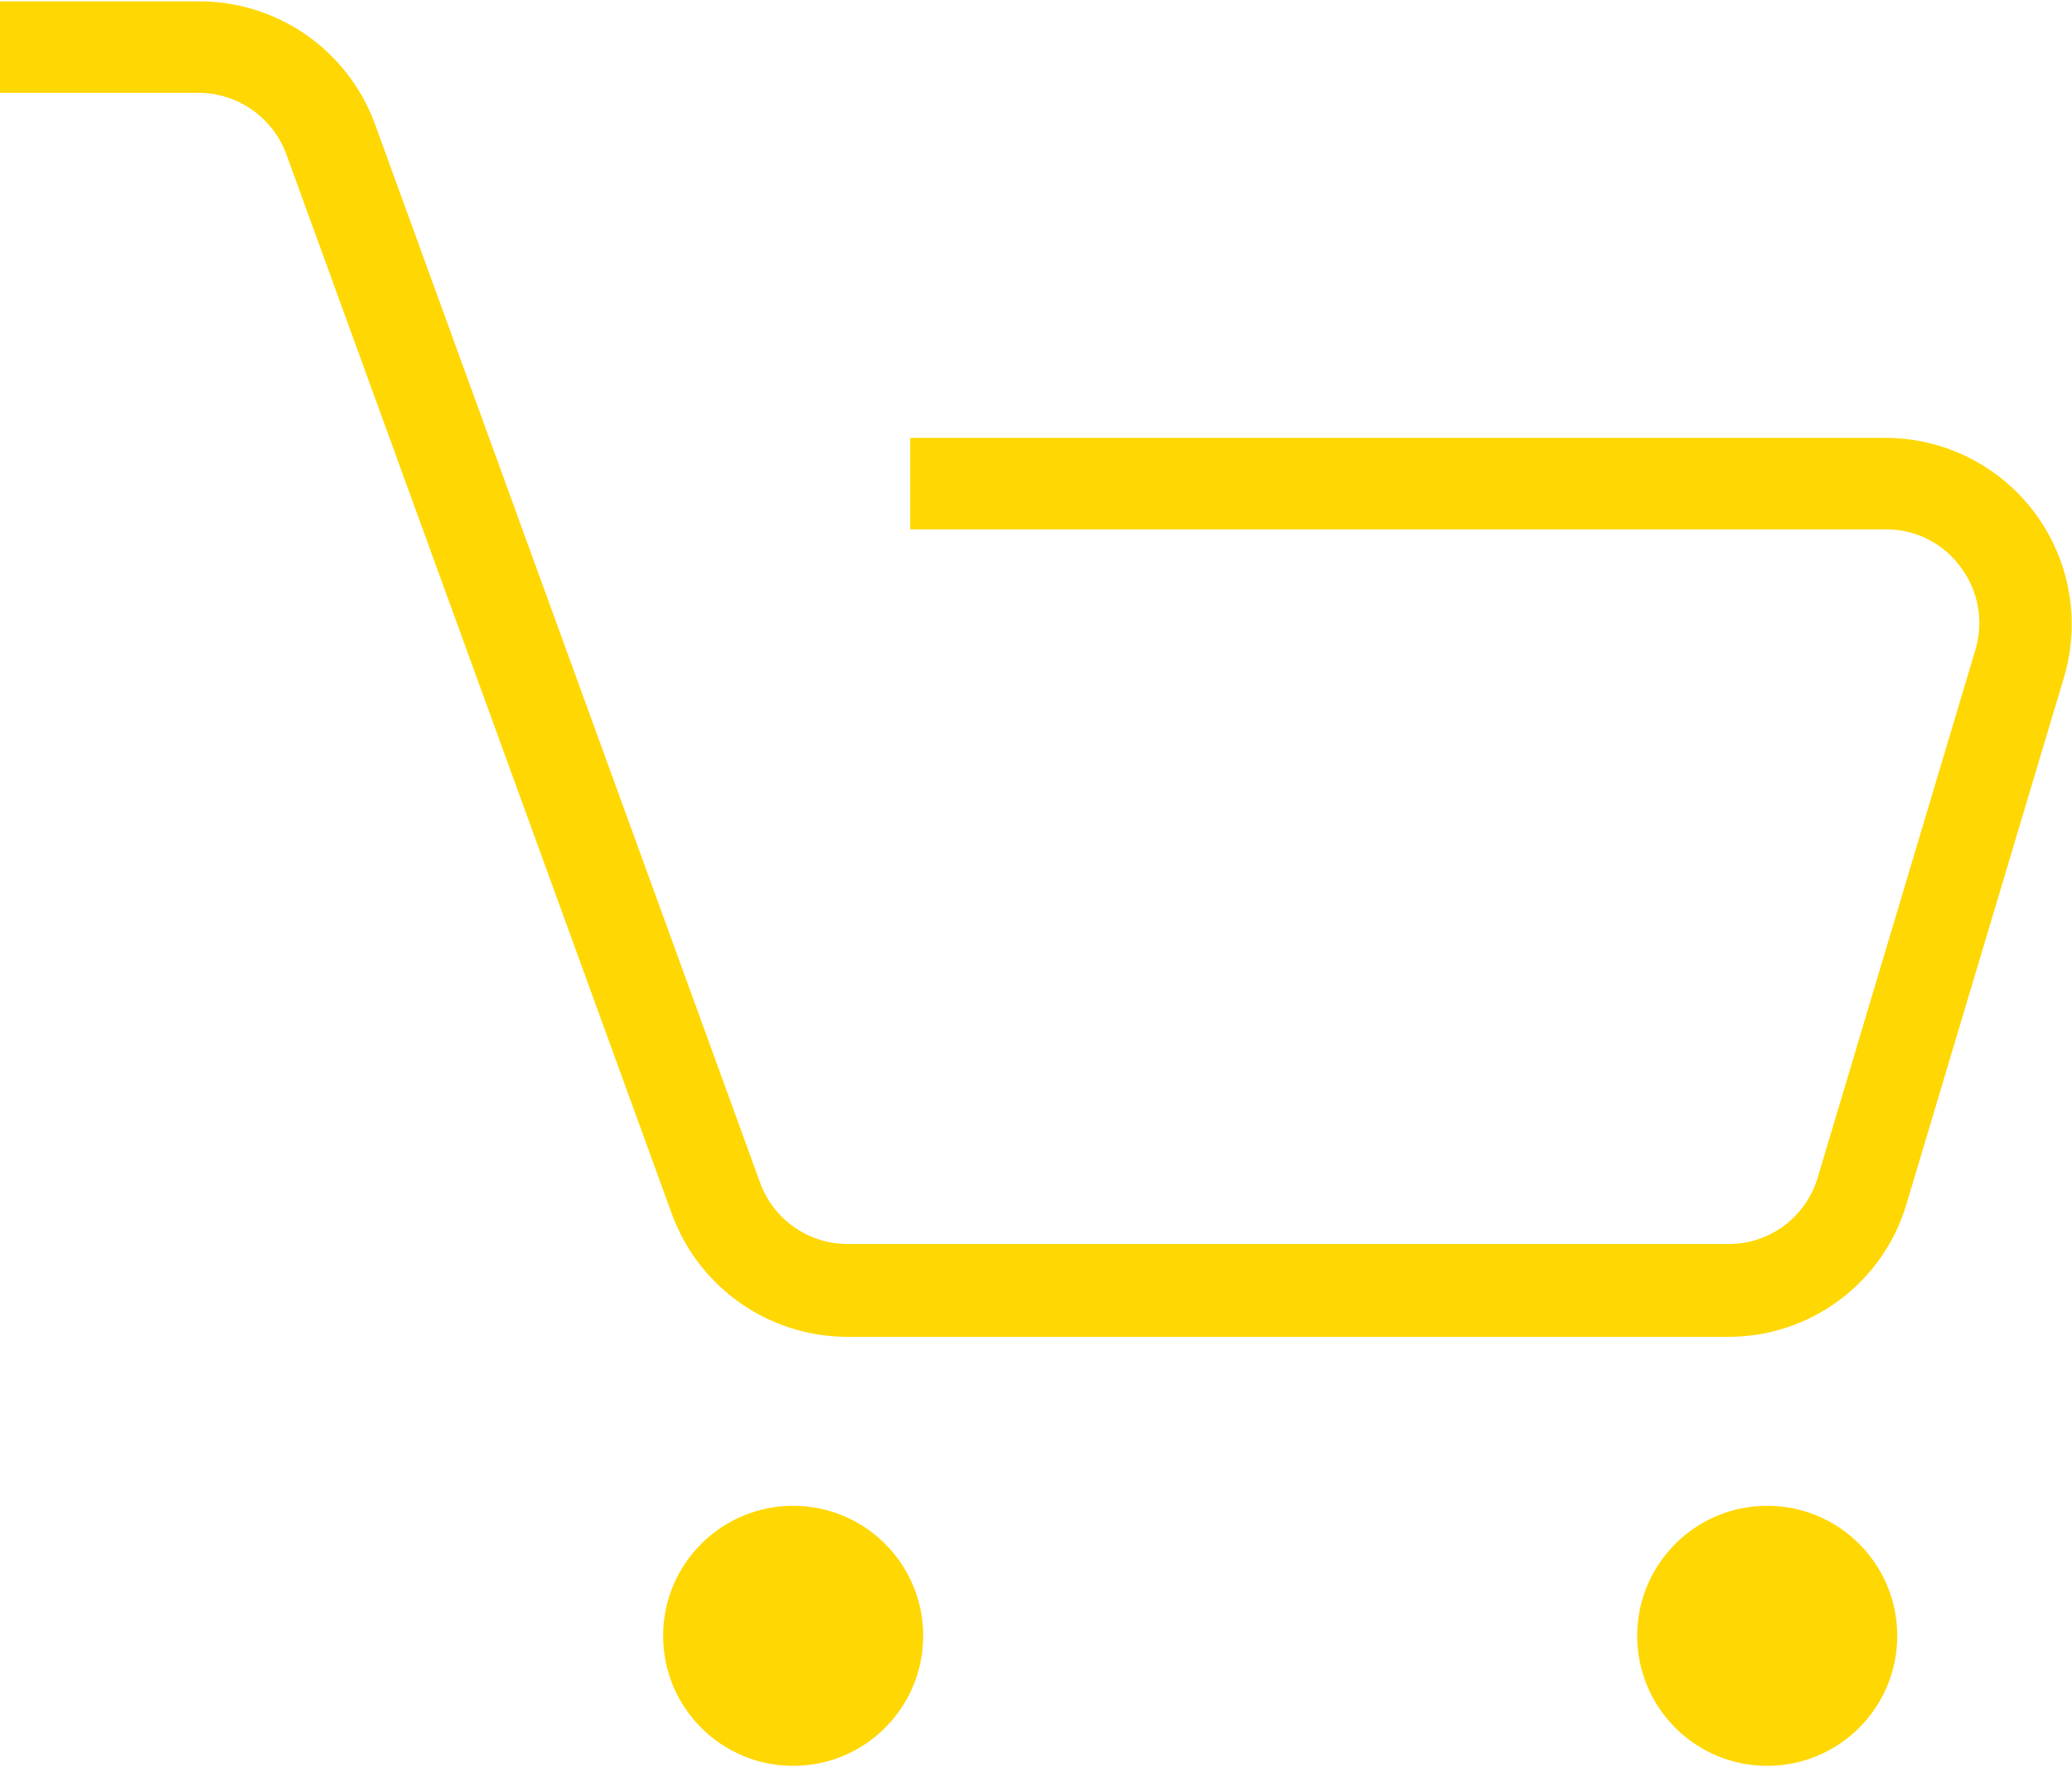
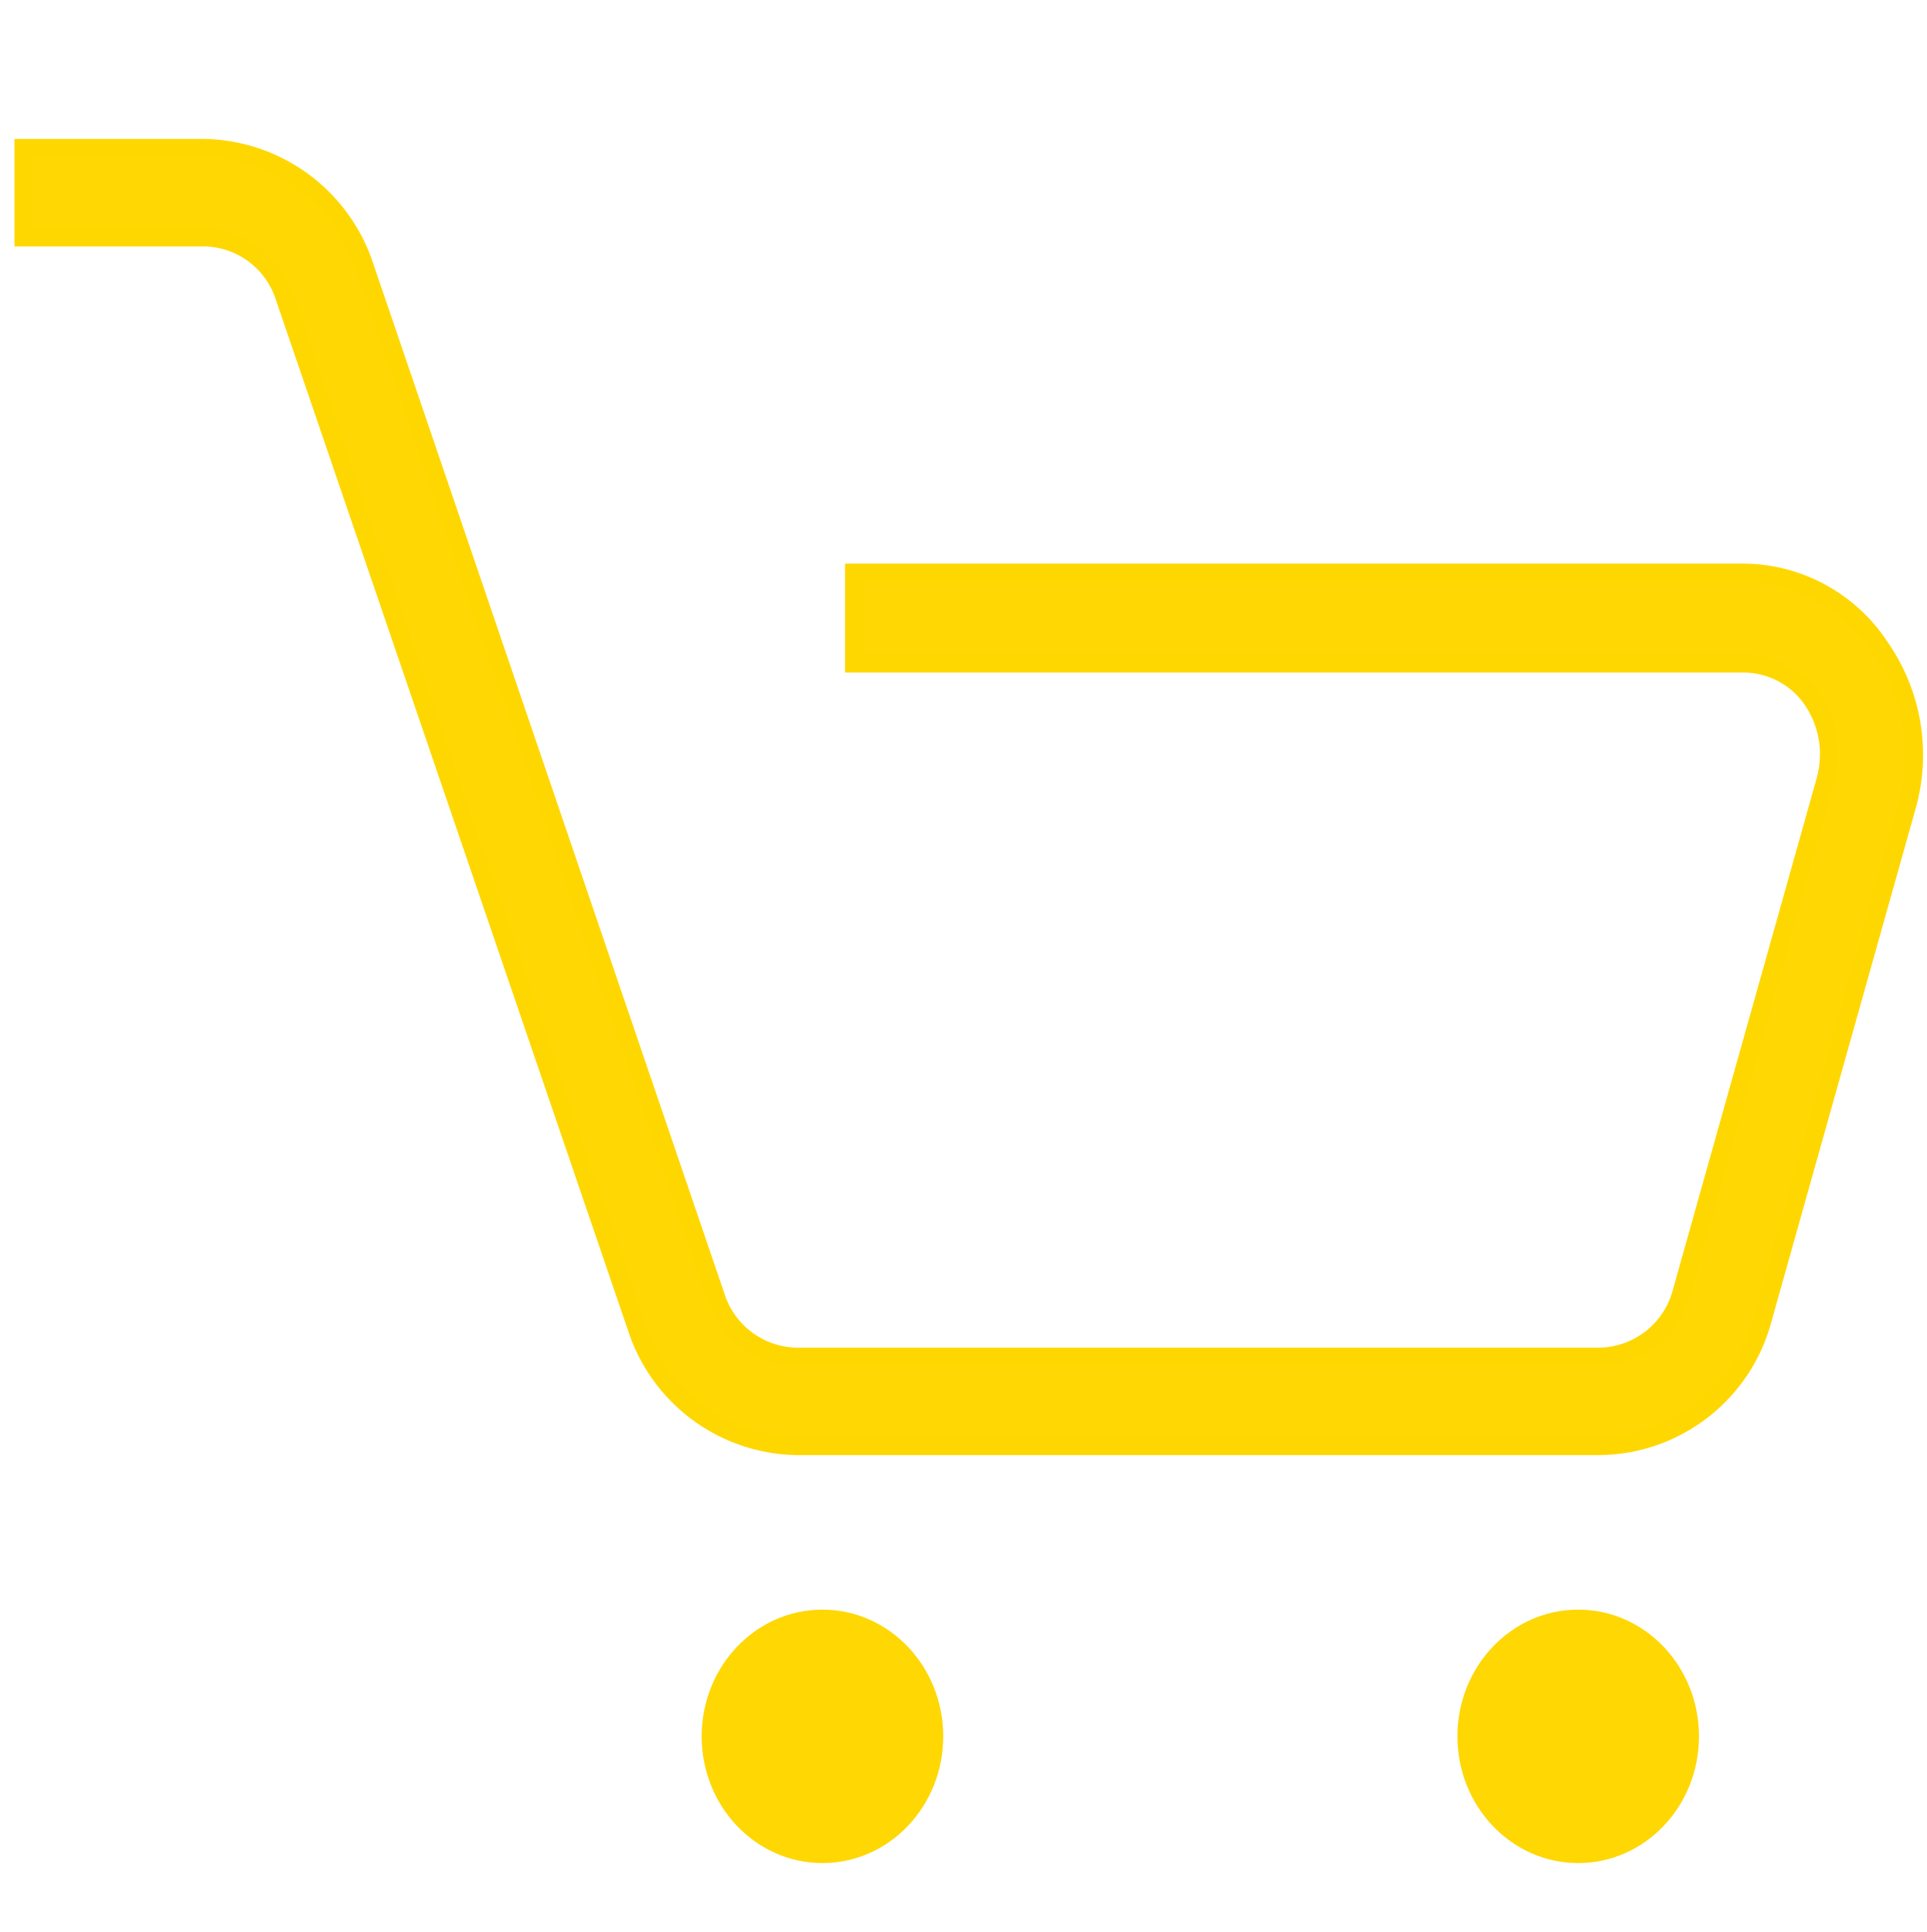
- <svg xmlns="http://www.w3.org/2000/svg" id="Calque_2" data-name="Calque 2" viewBox="0 0 60.71 51.75">
+ <svg xmlns="http://www.w3.org/2000/svg" id="Calque_2" data-name="Calque 2" viewBox="0 0 26 26.07">
  <defs>
-     <style>.cls-1{fill:#ffd703;}</style>
+     <style>.cls-1,.cls-2{fill:#ffd703;}.cls-1{stroke:gold;stroke-miterlimit:10;stroke-width:0.25px;}</style>
  </defs>
-   <path class="cls-1" d="M52.66,40.13H26.84a5.48,5.48,0,0,1-5.12-3.59L10.42,5.48a2.75,2.75,0,0,0-2.58-1.8H2V1H7.84A5.48,5.48,0,0,1,13,4.55l11.3,31.06a2.73,2.73,0,0,0,2.57,1.8H52.66a2.72,2.72,0,0,0,2.63-1.95L59.91,20a2.72,2.72,0,0,0-.43-2.42,2.69,2.69,0,0,0-2.2-1.11H28.7V13.79H57.28a5.46,5.46,0,0,1,5.23,7L57.89,36.24A5.44,5.44,0,0,1,52.66,40.13Z" transform="translate(-2.03 -0.96)" />
-   <circle class="cls-1" cx="23.24" cy="47.93" r="3.81" />
-   <circle class="cls-1" cx="51.78" cy="47.93" r="3.81" />
+   <path class="cls-1" d="M21.59,19.51H10.74A2.31,2.31,0,0,1,8.59,17.9L3.84,4A1.16,1.16,0,0,0,2.76,3.2H.32V2H2.76a2.32,2.32,0,0,1,2.16,1.6l4.74,13.9a1.17,1.17,0,0,0,1.08.81H21.59a1.17,1.17,0,0,0,1.11-.88l1.94-6.9a1.31,1.31,0,0,0-.18-1.09,1.13,1.13,0,0,0-.93-.49h-12V7.73h12a2.22,2.22,0,0,1,1.84,1,2.54,2.54,0,0,1,.36,2.16l-1.94,6.9A2.3,2.3,0,0,1,21.59,19.51Z" />
+   <ellipse class="cls-2" cx="11.1" cy="23.43" rx="1.63" ry="1.71" />
+   <ellipse class="cls-2" cx="21.3" cy="23.43" rx="1.63" ry="1.71" />
</svg>
